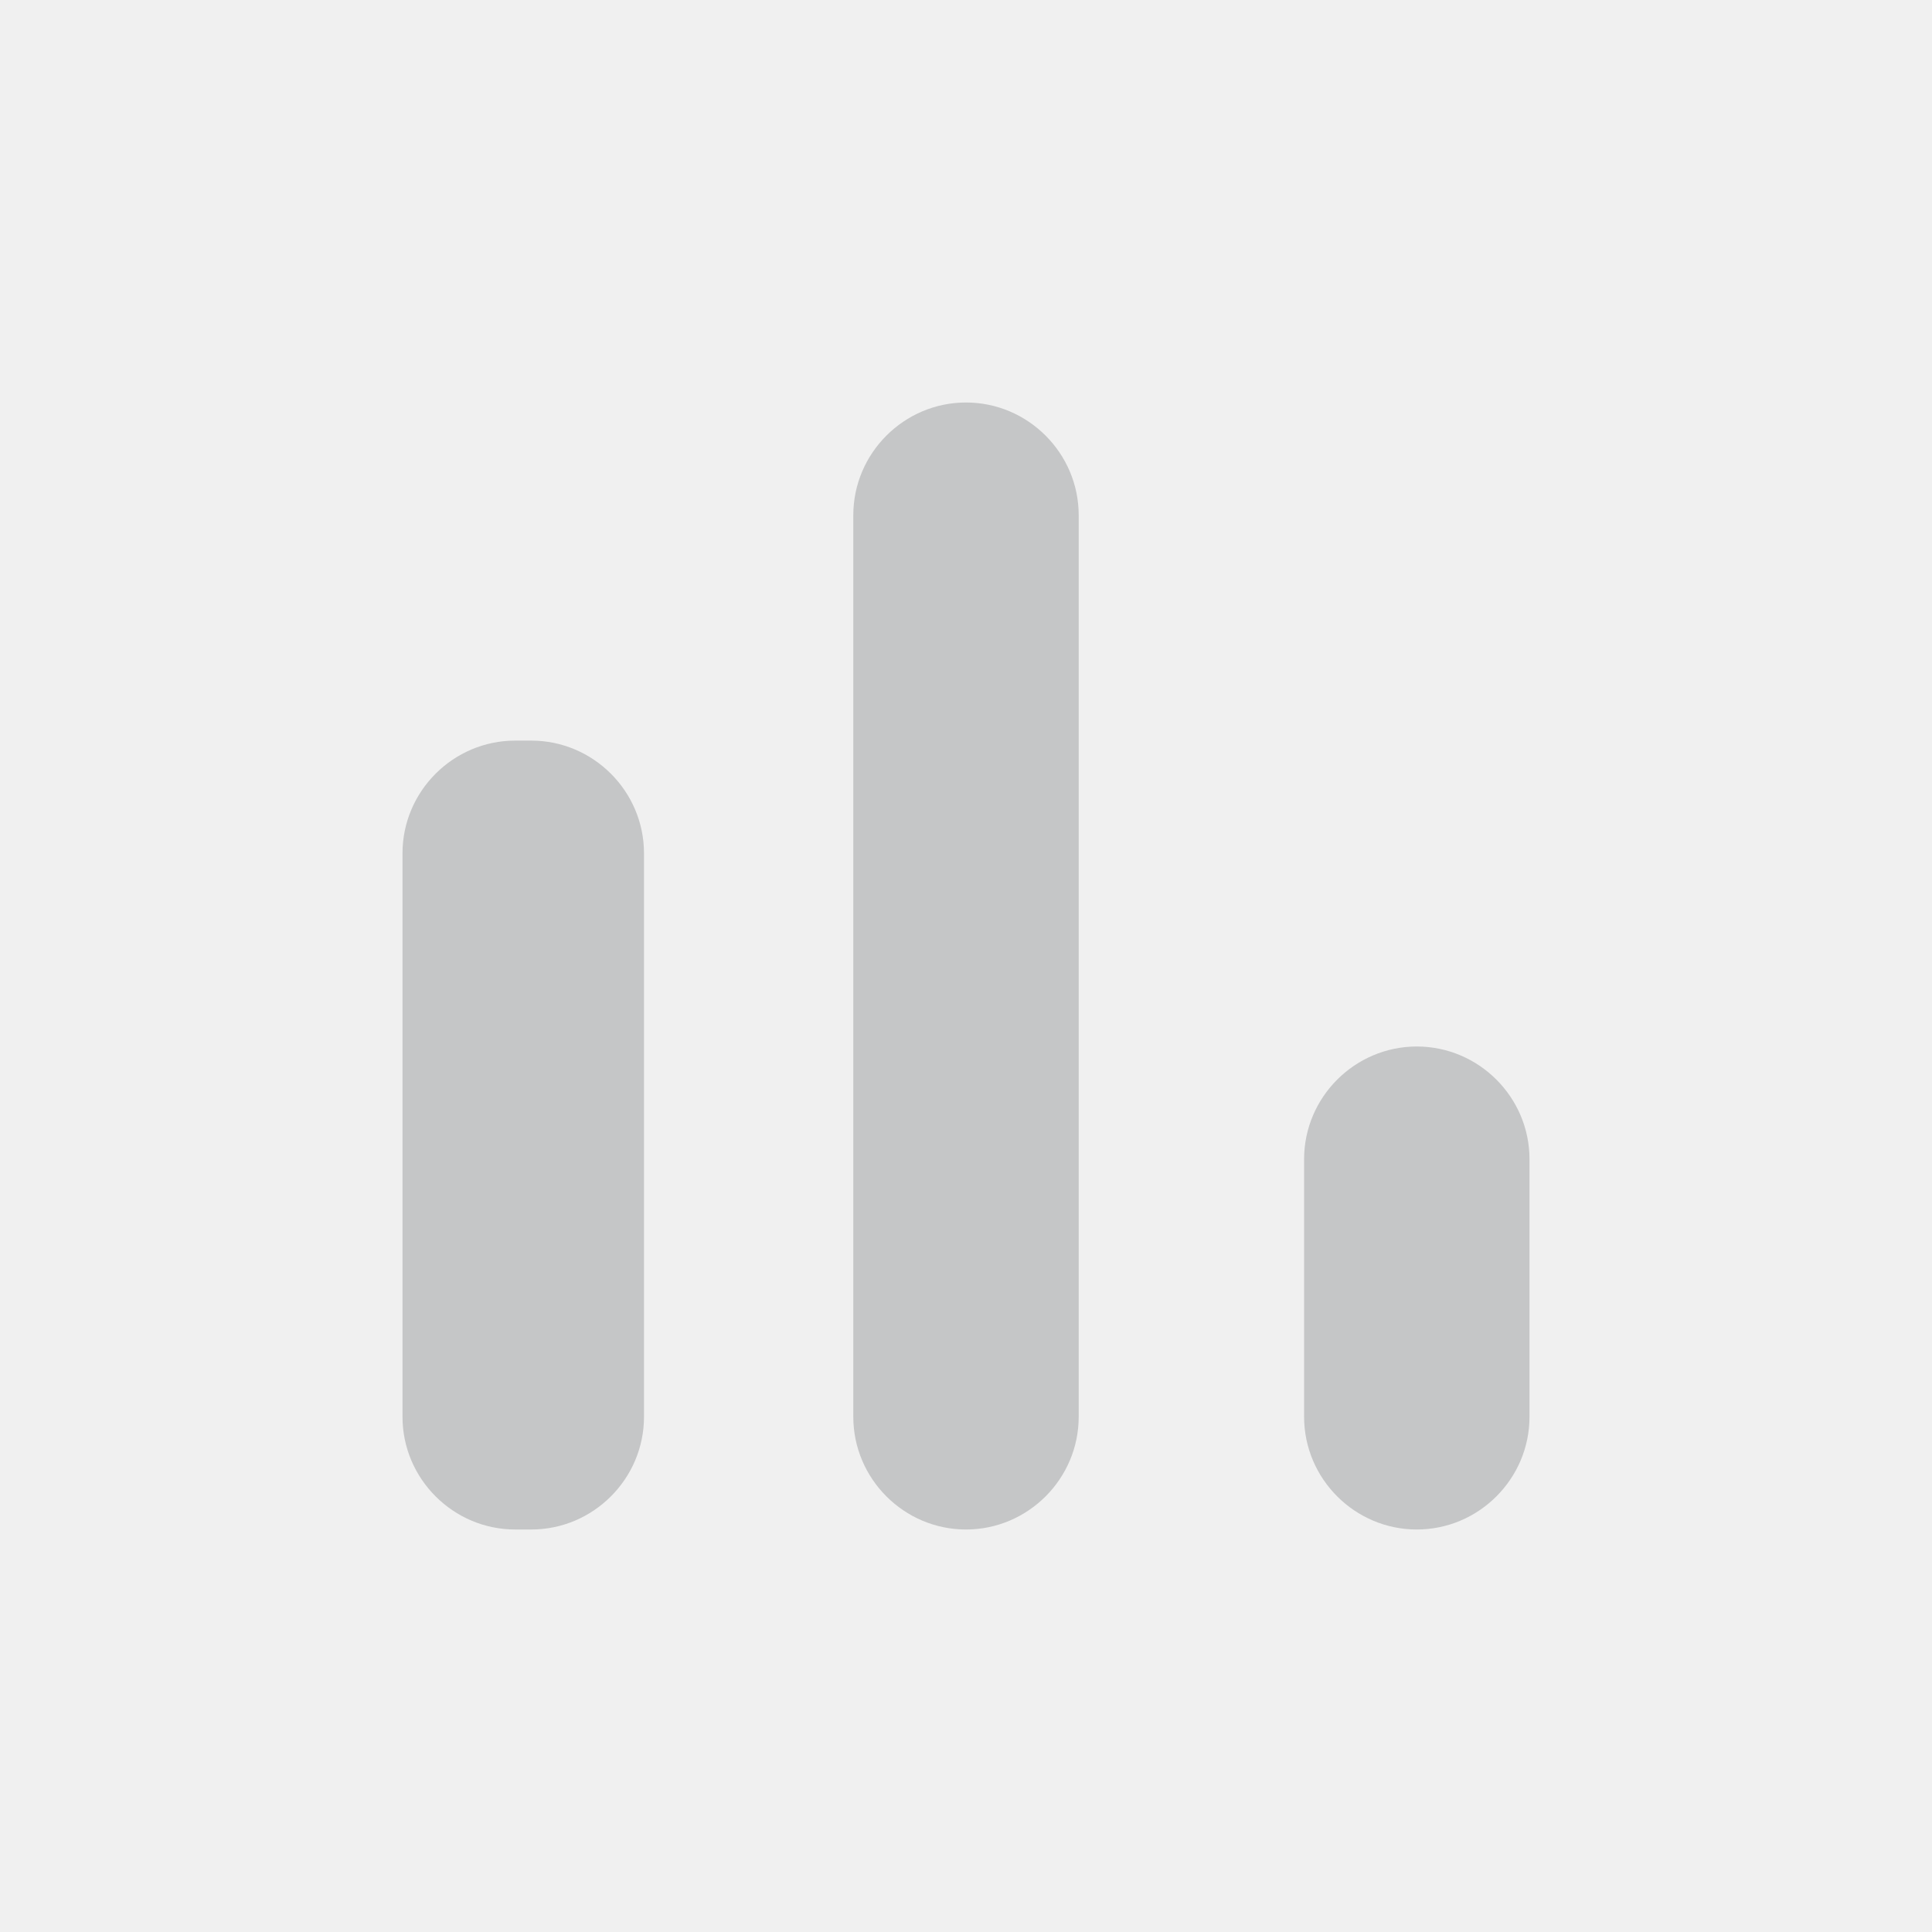
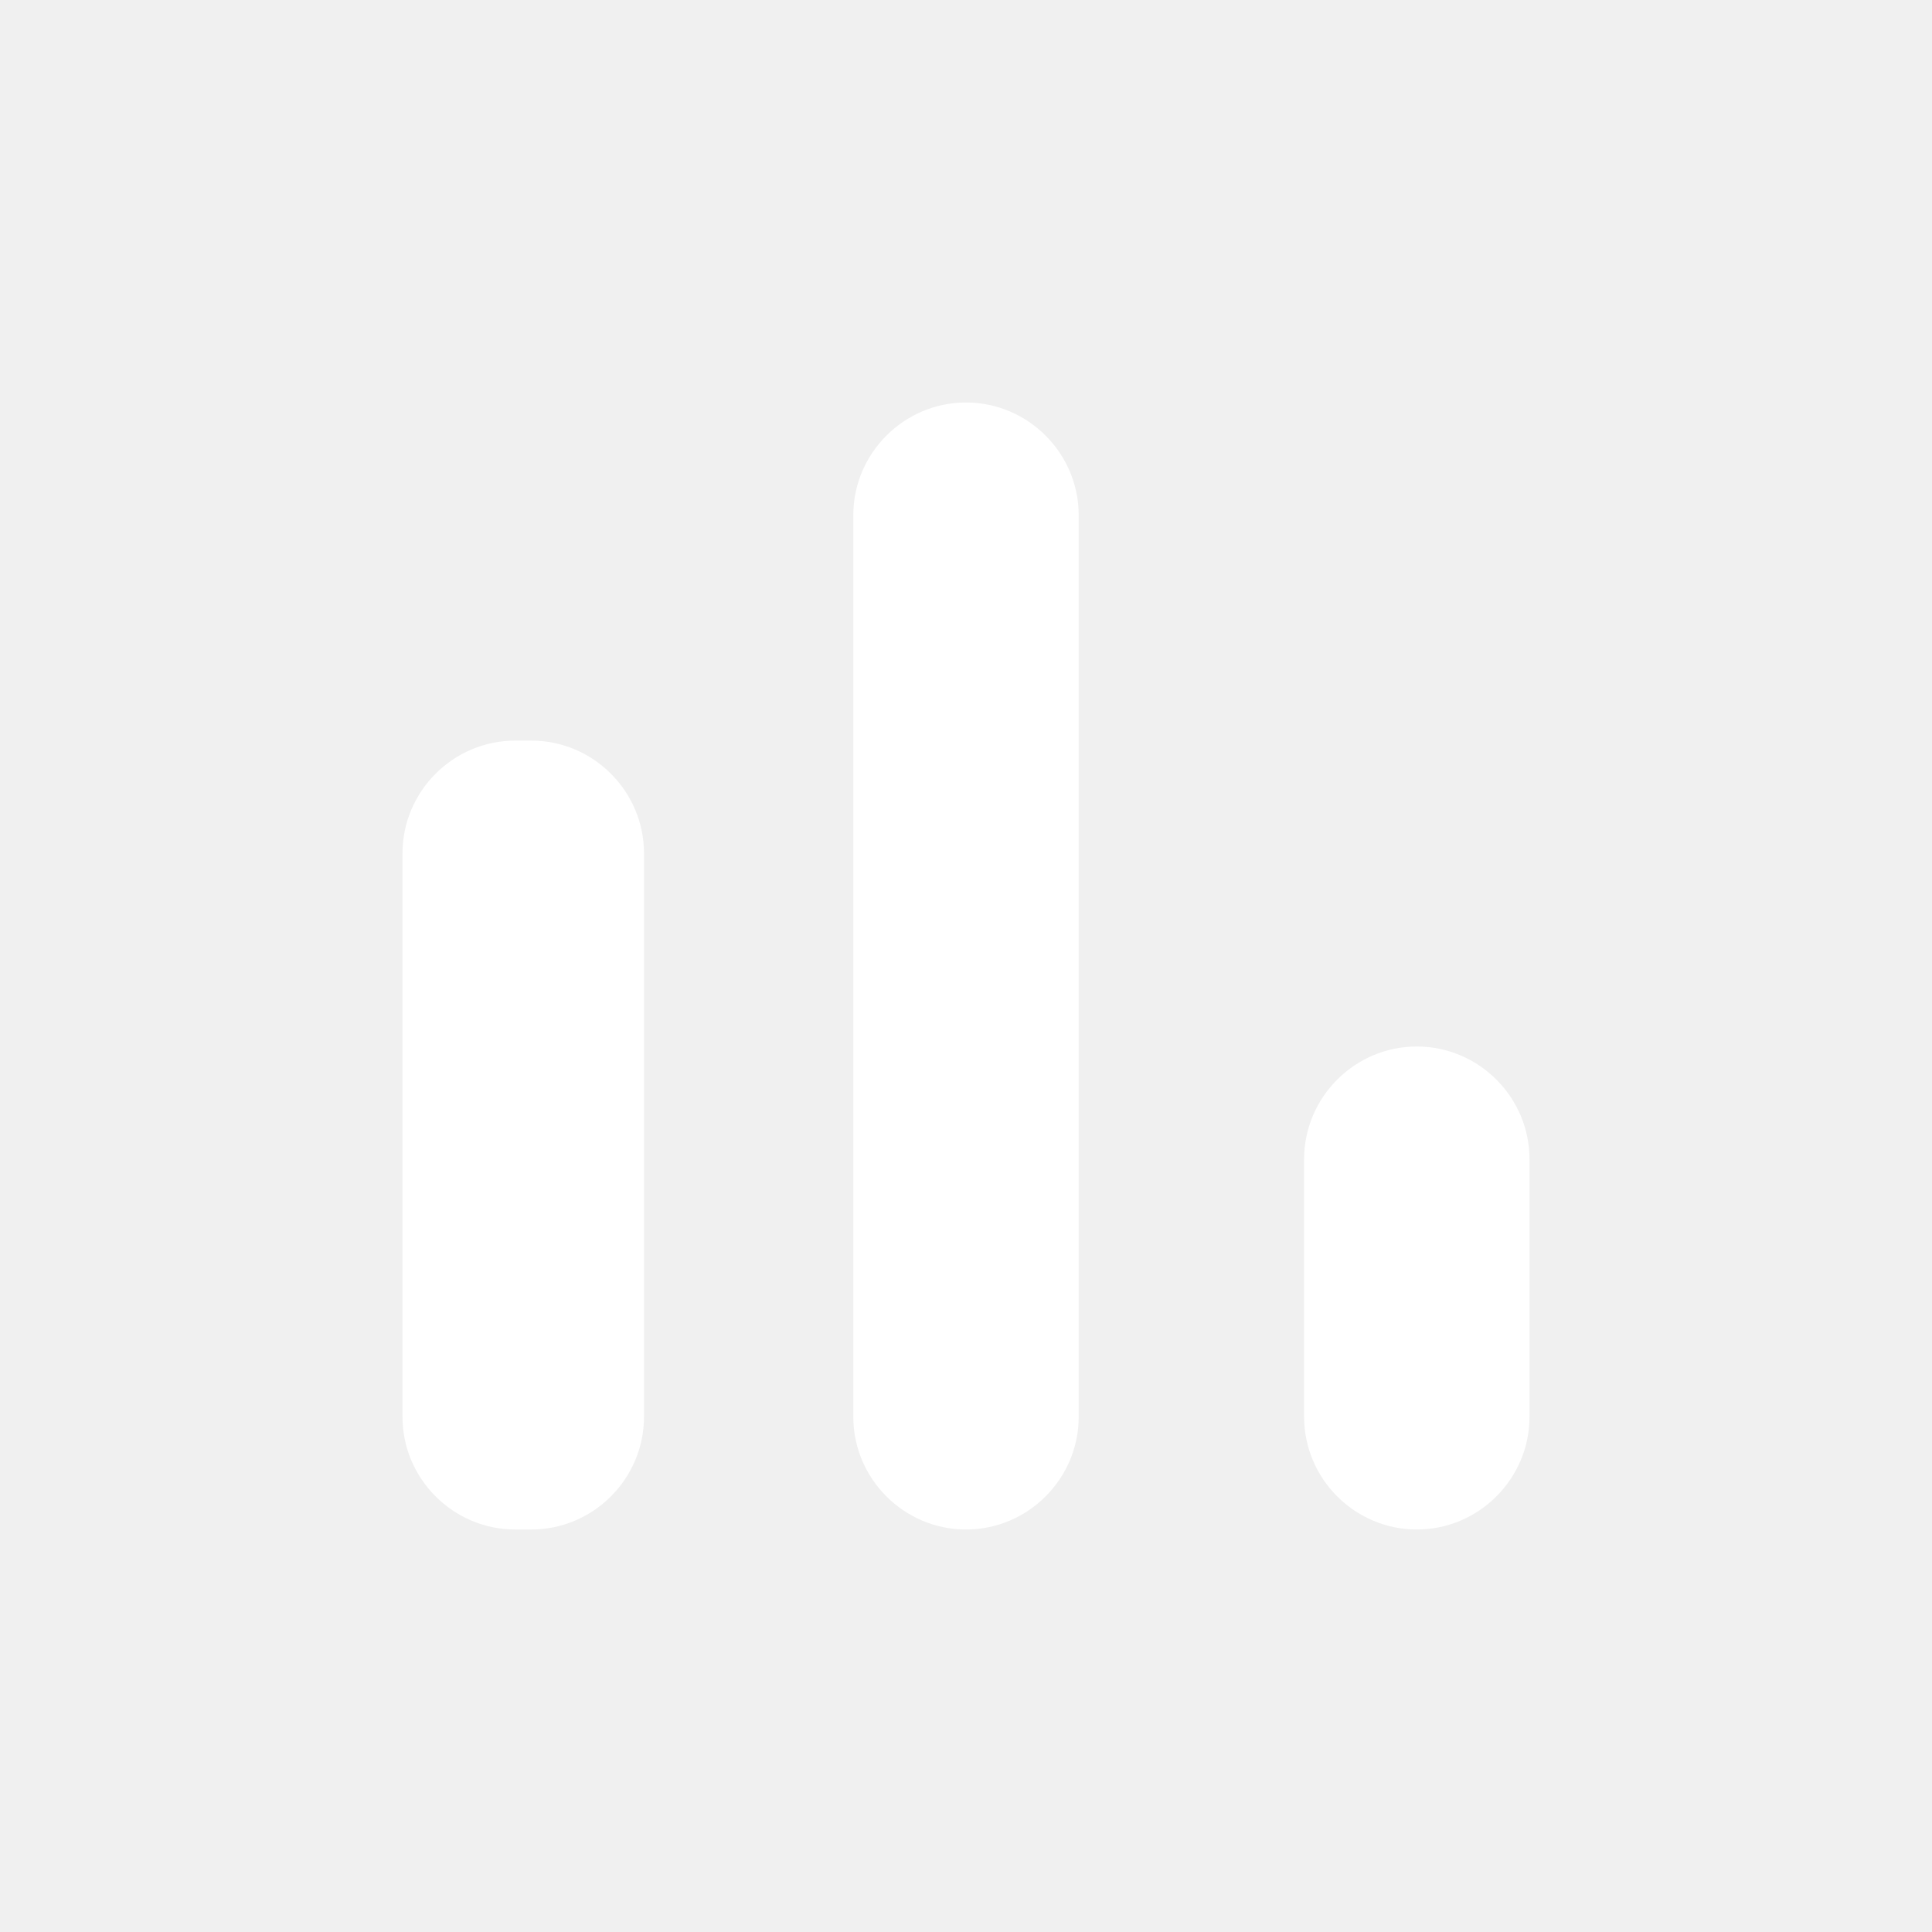
- <svg xmlns="http://www.w3.org/2000/svg" viewBox="0 0 24 24" fill="#c5c6c7" width="24" height="24">
+ <svg xmlns="http://www.w3.org/2000/svg" viewBox="0 0 24 24" fill="#ffffff" width="24" height="24">
  <path d="M6.4 9.2h.2c.77 0 1.4.63 1.4 1.4v7c0 .77-.63 1.4-1.4 1.4h-.2c-.77 0-1.4-.63-1.4-1.4v-7c0-.77.63-1.4 1.4-1.4zM12 5c.77 0 1.4.63 1.4 1.4v11.2c0 .77-.63 1.4-1.4 1.4c-.77 0-1.4-.63-1.4-1.4V6.4c0-.77.63-1.4 1.4-1.4zm5.6 8c.77 0 1.4.63 1.4 1.4v3.2c0 .77-.63 1.4-1.4 1.4c-.77 0-1.4-.63-1.4-1.4v-3.2c0-.77.63-1.4 1.4-1.4z" />
</svg>
